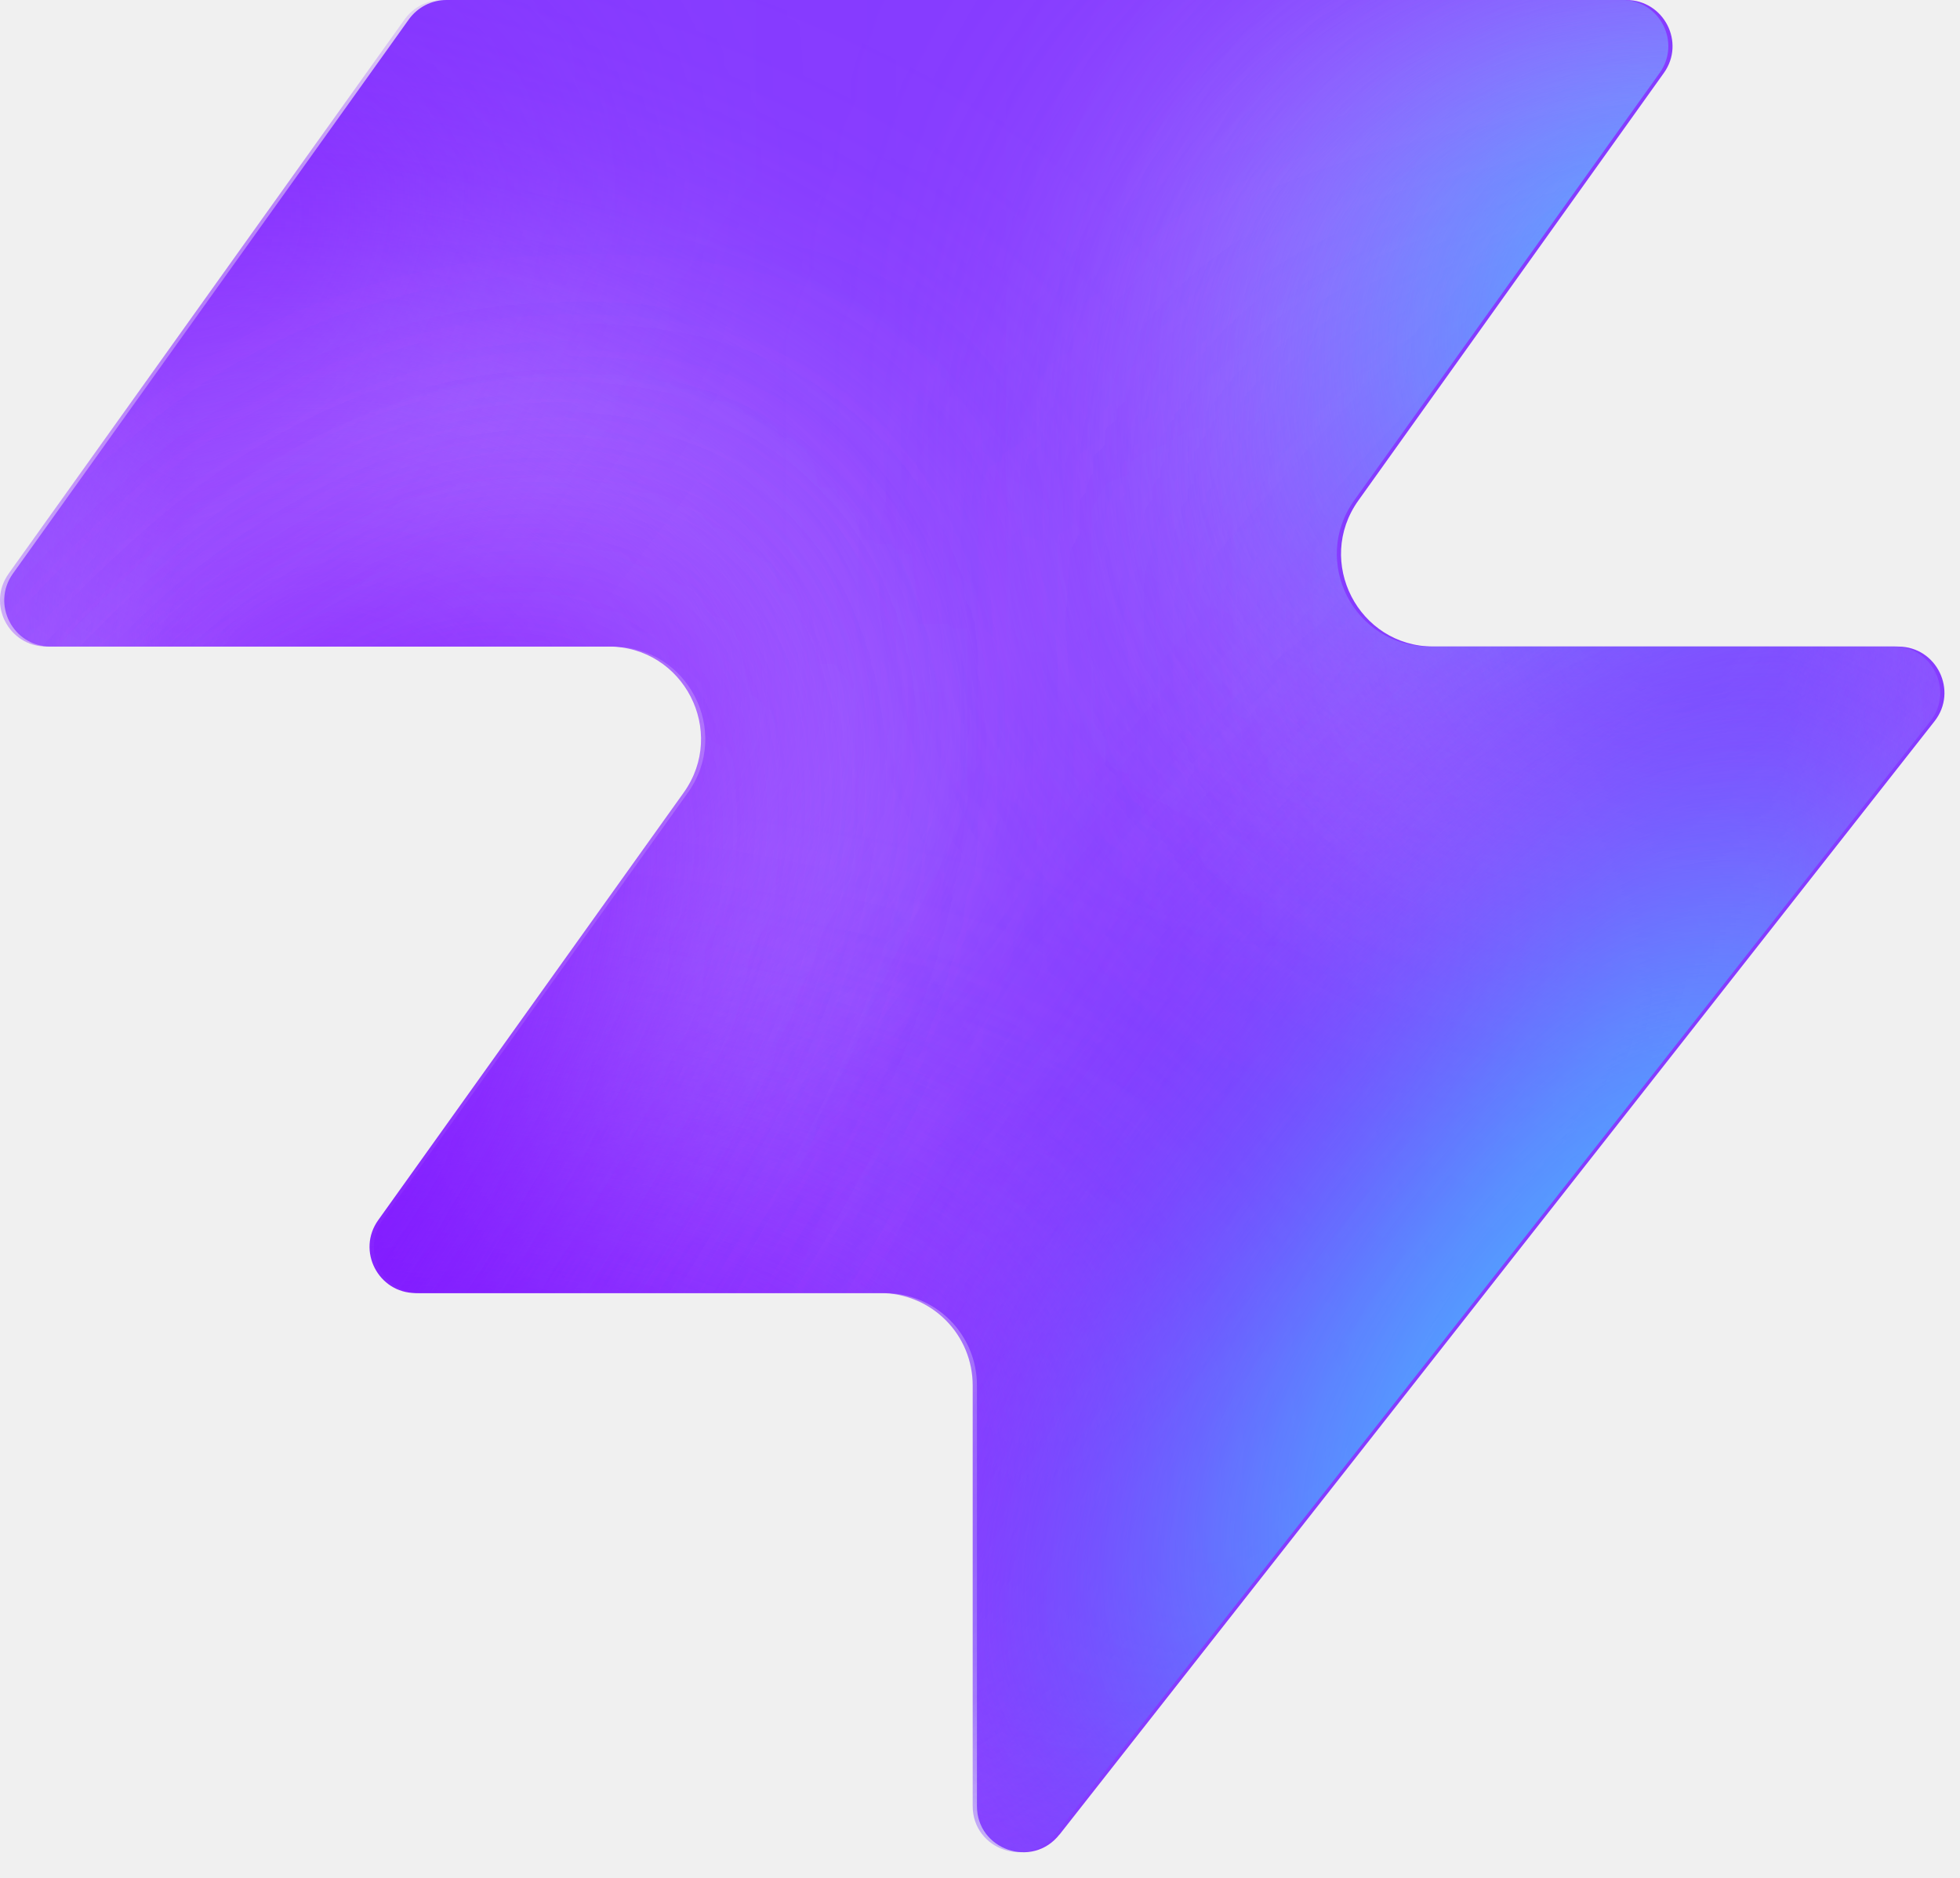
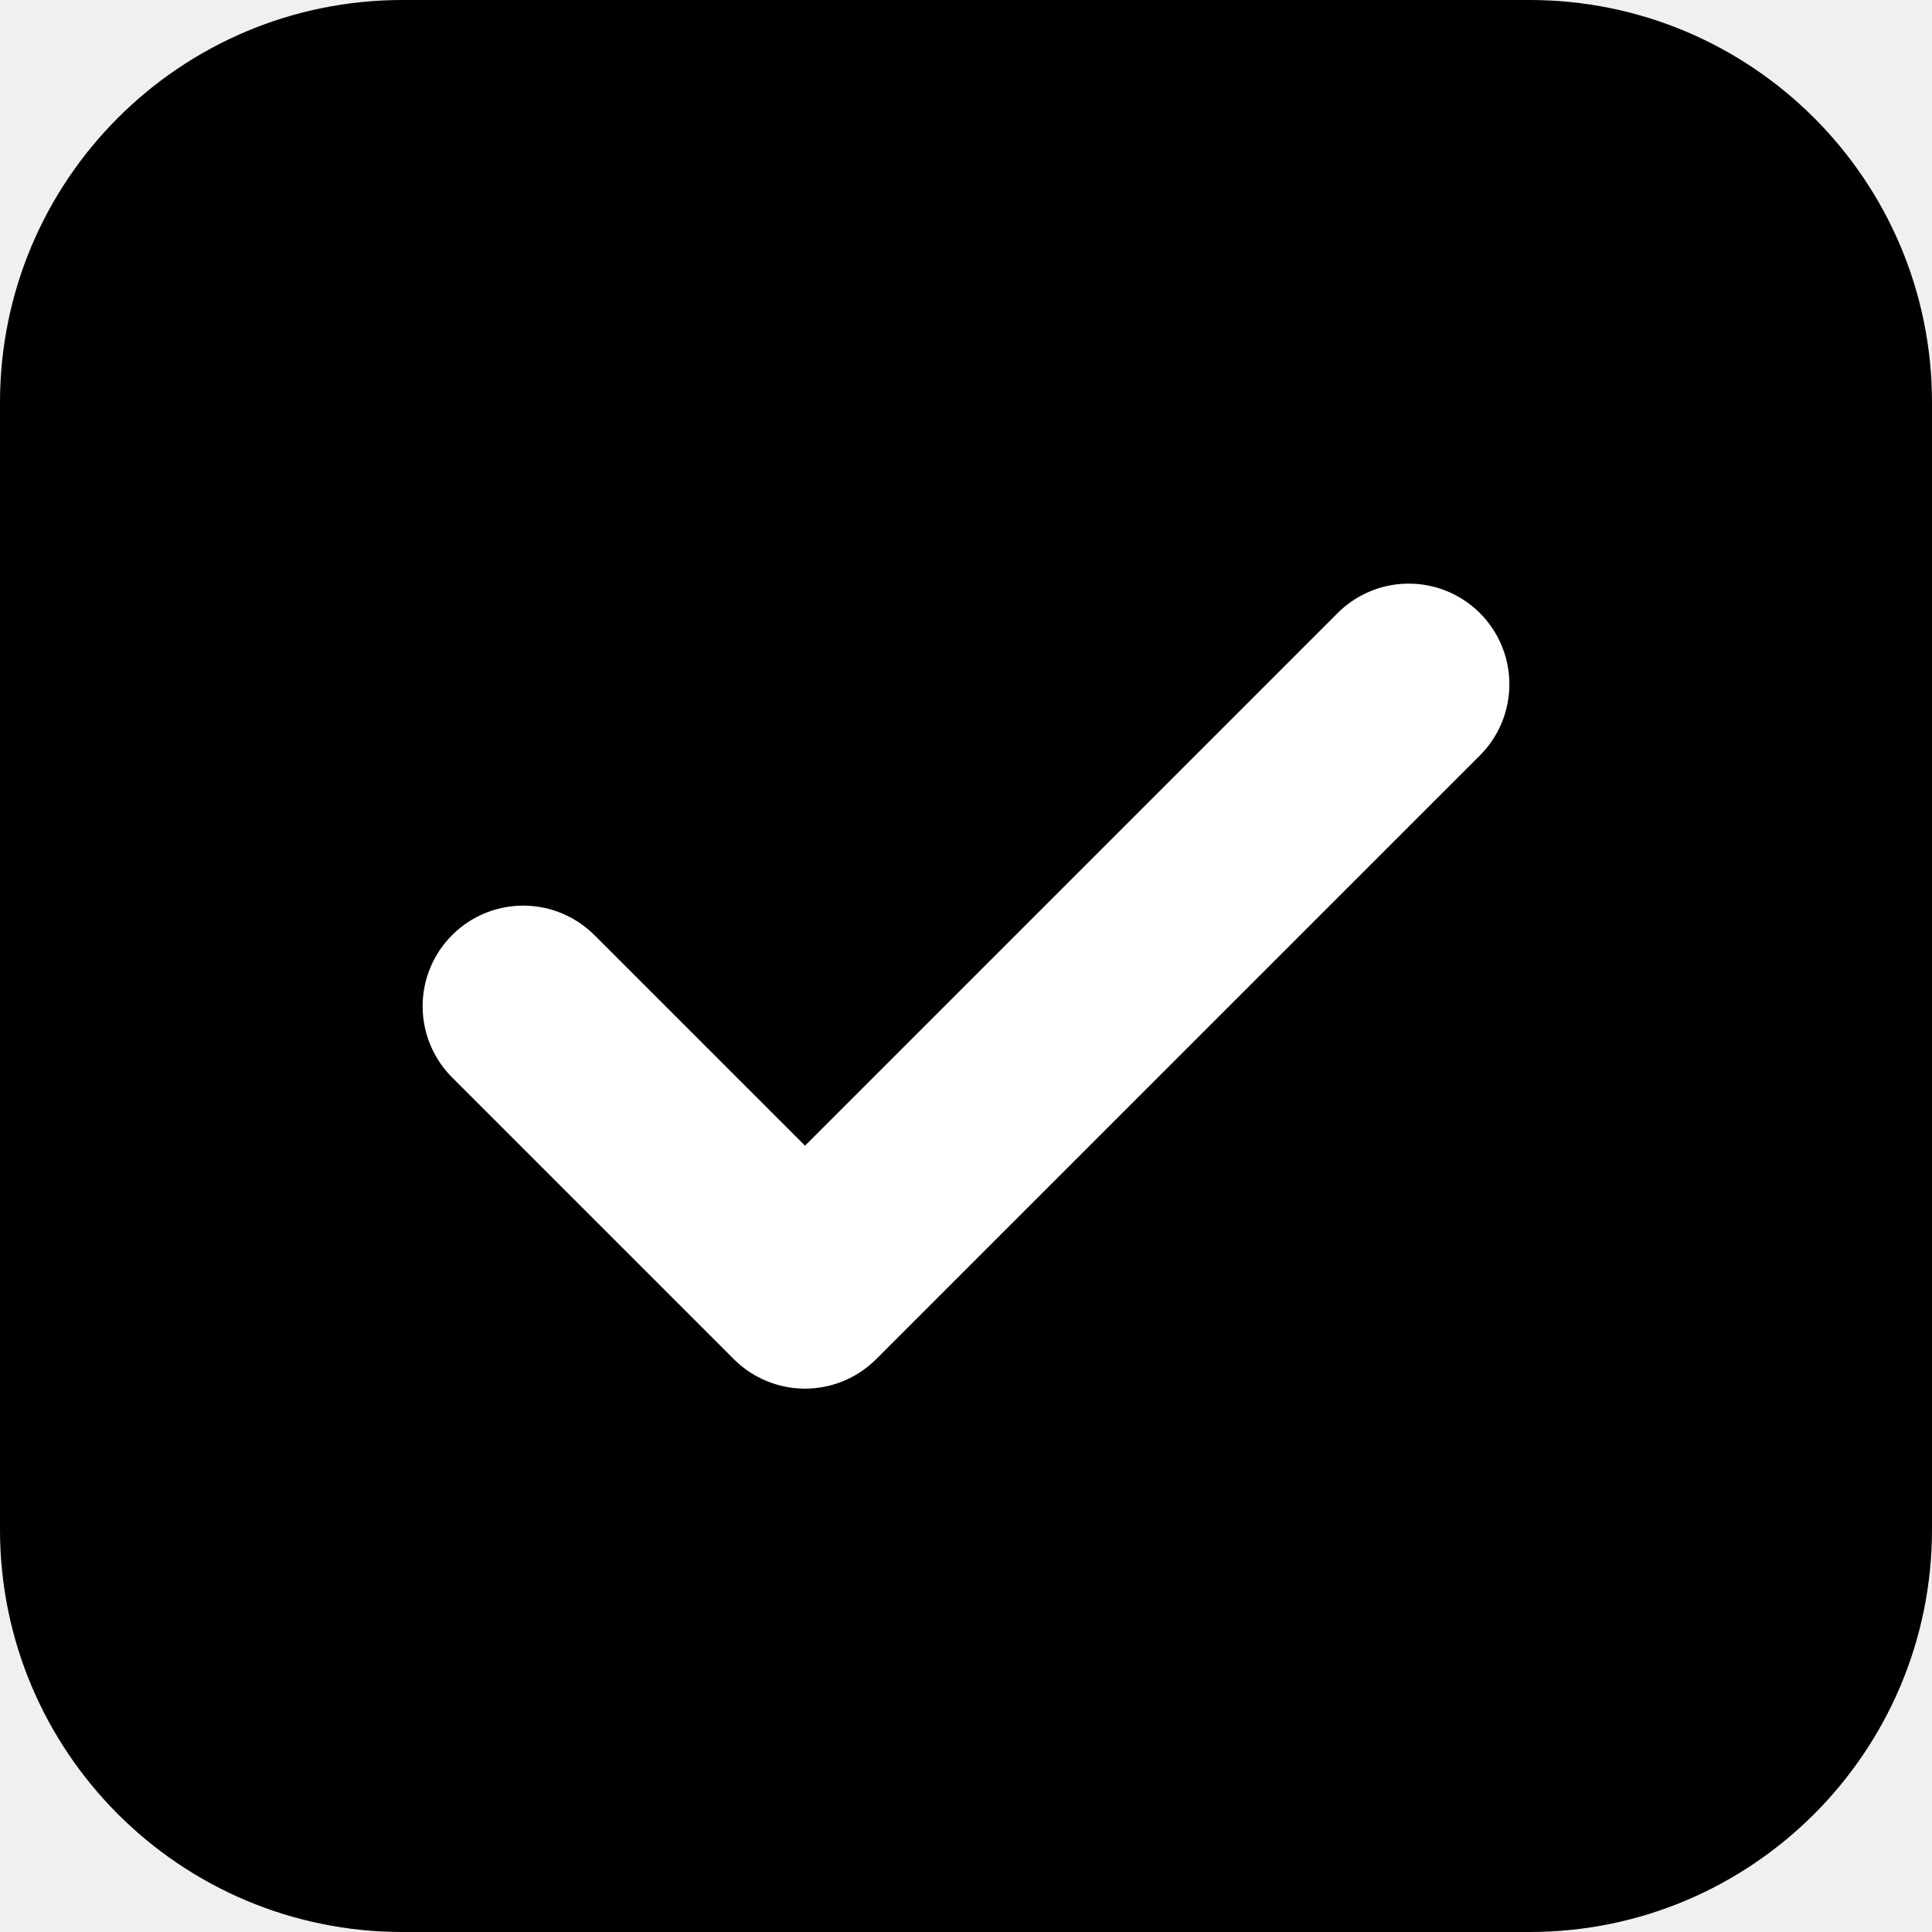
- <svg xmlns="http://www.w3.org/2000/svg" width="48" height="46" fill="none" viewBox="0 0 48 46">
-   <path fill="#863bff" d="M25.946 44.938c-.664.845-2.021.375-2.021-.698V33.937a2.26 2.26 0 0 0-2.262-2.262H10.287c-.92 0-1.456-1.04-.92-1.788l7.48-10.471c1.07-1.497 0-3.578-1.842-3.578H1.237c-.92 0-1.456-1.04-.92-1.788L10.013.474c.214-.297.556-.474.92-.474h28.894c.92 0 1.456 1.04.92 1.788l-7.48 10.471c-1.07 1.498 0 3.579 1.842 3.579h11.377c.943 0 1.473 1.088.89 1.83L25.947 44.94z" style="fill:#863bff;fill:color(display-p3 .525 .23 1);fill-opacity:1" />
-   <mask id="a" width="48" height="46" x="0" y="0" maskUnits="userSpaceOnUse" style="mask-type:alpha">
-     <path fill="#000" d="M25.842 44.938c-.664.844-2.021.375-2.021-.698V33.937a2.26 2.26 0 0 0-2.262-2.262H10.183c-.92 0-1.456-1.04-.92-1.788l7.48-10.471c1.07-1.498 0-3.579-1.842-3.579H1.133c-.92 0-1.456-1.04-.92-1.787L9.91.473c.214-.297.556-.474.92-.474h28.894c.92 0 1.456 1.04.92 1.788l-7.48 10.471c-1.07 1.498 0 3.578 1.842 3.578h11.377c.943 0 1.473 1.088.89 1.832L25.843 44.94z" style="fill:#000;fill-opacity:1" />
-   </mask>
-   <g mask="url(#a)">
-     <g filter="url(#b)">
-       <ellipse cx="5.508" cy="14.704" fill="#ede6ff" rx="5.508" ry="14.704" style="fill:#ede6ff;fill:color(display-p3 .927 .903 1);fill-opacity:1" transform="matrix(.00324 1 1 -.00324 -4.47 31.516)" />
-     </g>
-     <g filter="url(#c)">
-       <ellipse cx="10.399" cy="29.851" fill="#ede6ff" rx="10.399" ry="29.851" style="fill:#ede6ff;fill:color(display-p3 .927 .903 1);fill-opacity:1" transform="matrix(.00324 1 1 -.00324 -39.328 7.883)" />
-     </g>
-     <g filter="url(#d)">
-       <ellipse cx="5.508" cy="30.487" fill="#7e14ff" rx="5.508" ry="30.487" style="fill:#7e14ff;fill:color(display-p3 .492 .077 1);fill-opacity:1" transform="rotate(89.814 -25.913 -14.639)scale(1 -1)" />
-     </g>
-     <g filter="url(#e)">
-       <ellipse cx="5.508" cy="30.599" fill="#7e14ff" rx="5.508" ry="30.599" style="fill:#7e14ff;fill:color(display-p3 .492 .077 1);fill-opacity:1" transform="rotate(89.814 -32.644 -3.334)scale(1 -1)" />
-     </g>
-     <g filter="url(#f)">
-       <ellipse cx="5.508" cy="30.599" fill="#7e14ff" rx="5.508" ry="30.599" style="fill:#7e14ff;fill:color(display-p3 .492 .077 1);fill-opacity:1" transform="matrix(.00324 1 1 -.00324 -34.34 30.47)" />
-     </g>
-     <g filter="url(#g)">
-       <ellipse cx="14.072" cy="22.078" fill="#ede6ff" rx="14.072" ry="22.078" style="fill:#ede6ff;fill:color(display-p3 .927 .903 1);fill-opacity:1" transform="rotate(93.35 24.506 48.493)scale(-1 1)" />
-     </g>
-     <g filter="url(#h)">
-       <ellipse cx="3.47" cy="21.501" fill="#7e14ff" rx="3.47" ry="21.501" style="fill:#7e14ff;fill:color(display-p3 .492 .077 1);fill-opacity:1" transform="rotate(89.009 28.708 47.59)scale(-1 1)" />
-     </g>
-     <g filter="url(#i)">
-       <ellipse cx="3.47" cy="21.501" fill="#7e14ff" rx="3.47" ry="21.501" style="fill:#7e14ff;fill:color(display-p3 .492 .077 1);fill-opacity:1" transform="rotate(89.009 28.708 47.59)scale(-1 1)" />
-     </g>
-     <g filter="url(#j)">
-       <ellipse cx=".387" cy="8.972" fill="#7e14ff" rx="4.407" ry="29.108" style="fill:#7e14ff;fill:color(display-p3 .492 .077 1);fill-opacity:1" transform="rotate(39.51 .387 8.972)" />
-     </g>
-     <g filter="url(#k)">
-       <ellipse cx="47.523" cy="-6.092" fill="#7e14ff" rx="4.407" ry="29.108" style="fill:#7e14ff;fill:color(display-p3 .492 .077 1);fill-opacity:1" transform="rotate(37.892 47.523 -6.092)" />
-     </g>
-     <g filter="url(#l)">
-       <ellipse cx="41.412" cy="6.333" fill="#47bfff" rx="5.971" ry="9.665" style="fill:#47bfff;fill:color(display-p3 .28 .748 1);fill-opacity:1" transform="rotate(37.892 41.412 6.333)" />
-     </g>
-     <g filter="url(#m)">
-       <ellipse cx="-1.879" cy="38.332" fill="#7e14ff" rx="4.407" ry="29.108" style="fill:#7e14ff;fill:color(display-p3 .492 .077 1);fill-opacity:1" transform="rotate(37.892 -1.88 38.332)" />
-     </g>
-     <g filter="url(#n)">
-       <ellipse cx="-1.879" cy="38.332" fill="#7e14ff" rx="4.407" ry="29.108" style="fill:#7e14ff;fill:color(display-p3 .492 .077 1);fill-opacity:1" transform="rotate(37.892 -1.88 38.332)" />
-     </g>
-     <g filter="url(#o)">
-       <ellipse cx="35.651" cy="29.907" fill="#7e14ff" rx="4.407" ry="29.108" style="fill:#7e14ff;fill:color(display-p3 .492 .077 1);fill-opacity:1" transform="rotate(37.892 35.651 29.907)" />
-     </g>
-     <g filter="url(#p)">
-       <ellipse cx="38.418" cy="32.4" fill="#47bfff" rx="5.971" ry="15.297" style="fill:#47bfff;fill:color(display-p3 .28 .748 1);fill-opacity:1" transform="rotate(37.892 38.418 32.4)" />
-     </g>
-   </g>
-   <defs>
-     <filter id="b" width="60.045" height="41.654" x="-19.77" y="16.149" color-interpolation-filters="sRGB" filterUnits="userSpaceOnUse">
-       <feFlood flood-opacity="0" result="BackgroundImageFix" />
-       <feBlend in="SourceGraphic" in2="BackgroundImageFix" result="shape" />
-       <feGaussianBlur result="effect1_foregroundBlur_2002_17158" stdDeviation="7.659" />
-     </filter>
-     <filter id="c" width="90.34" height="51.437" x="-54.613" y="-7.533" color-interpolation-filters="sRGB" filterUnits="userSpaceOnUse">
-       <feFlood flood-opacity="0" result="BackgroundImageFix" />
-       <feBlend in="SourceGraphic" in2="BackgroundImageFix" result="shape" />
-       <feGaussianBlur result="effect1_foregroundBlur_2002_17158" stdDeviation="7.659" />
-     </filter>
-     <filter id="d" width="79.355" height="29.4" x="-49.64" y="2.03" color-interpolation-filters="sRGB" filterUnits="userSpaceOnUse">
-       <feFlood flood-opacity="0" result="BackgroundImageFix" />
-       <feBlend in="SourceGraphic" in2="BackgroundImageFix" result="shape" />
-       <feGaussianBlur result="effect1_foregroundBlur_2002_17158" stdDeviation="4.596" />
-     </filter>
-     <filter id="e" width="79.579" height="29.4" x="-45.045" y="20.029" color-interpolation-filters="sRGB" filterUnits="userSpaceOnUse">
-       <feFlood flood-opacity="0" result="BackgroundImageFix" />
-       <feBlend in="SourceGraphic" in2="BackgroundImageFix" result="shape" />
-       <feGaussianBlur result="effect1_foregroundBlur_2002_17158" stdDeviation="4.596" />
-     </filter>
-     <filter id="f" width="79.579" height="29.4" x="-43.513" y="21.178" color-interpolation-filters="sRGB" filterUnits="userSpaceOnUse">
-       <feFlood flood-opacity="0" result="BackgroundImageFix" />
-       <feBlend in="SourceGraphic" in2="BackgroundImageFix" result="shape" />
-       <feGaussianBlur result="effect1_foregroundBlur_2002_17158" stdDeviation="4.596" />
-     </filter>
-     <filter id="g" width="74.749" height="58.852" x="15.756" y="-17.901" color-interpolation-filters="sRGB" filterUnits="userSpaceOnUse">
-       <feFlood flood-opacity="0" result="BackgroundImageFix" />
-       <feBlend in="SourceGraphic" in2="BackgroundImageFix" result="shape" />
-       <feGaussianBlur result="effect1_foregroundBlur_2002_17158" stdDeviation="7.659" />
-     </filter>
-     <filter id="h" width="61.377" height="25.362" x="23.548" y="2.284" color-interpolation-filters="sRGB" filterUnits="userSpaceOnUse">
-       <feFlood flood-opacity="0" result="BackgroundImageFix" />
-       <feBlend in="SourceGraphic" in2="BackgroundImageFix" result="shape" />
-       <feGaussianBlur result="effect1_foregroundBlur_2002_17158" stdDeviation="4.596" />
-     </filter>
-     <filter id="i" width="61.377" height="25.362" x="23.548" y="2.284" color-interpolation-filters="sRGB" filterUnits="userSpaceOnUse">
-       <feFlood flood-opacity="0" result="BackgroundImageFix" />
-       <feBlend in="SourceGraphic" in2="BackgroundImageFix" result="shape" />
-       <feGaussianBlur result="effect1_foregroundBlur_2002_17158" stdDeviation="4.596" />
-     </filter>
-     <filter id="j" width="56.045" height="63.649" x="-27.636" y="-22.853" color-interpolation-filters="sRGB" filterUnits="userSpaceOnUse">
-       <feFlood flood-opacity="0" result="BackgroundImageFix" />
-       <feBlend in="SourceGraphic" in2="BackgroundImageFix" result="shape" />
-       <feGaussianBlur result="effect1_foregroundBlur_2002_17158" stdDeviation="4.596" />
-     </filter>
-     <filter id="k" width="54.814" height="64.646" x="20.116" y="-38.415" color-interpolation-filters="sRGB" filterUnits="userSpaceOnUse">
-       <feFlood flood-opacity="0" result="BackgroundImageFix" />
-       <feBlend in="SourceGraphic" in2="BackgroundImageFix" result="shape" />
-       <feGaussianBlur result="effect1_foregroundBlur_2002_17158" stdDeviation="4.596" />
-     </filter>
-     <filter id="l" width="33.541" height="35.313" x="24.641" y="-11.323" color-interpolation-filters="sRGB" filterUnits="userSpaceOnUse">
-       <feFlood flood-opacity="0" result="BackgroundImageFix" />
-       <feBlend in="SourceGraphic" in2="BackgroundImageFix" result="shape" />
-       <feGaussianBlur result="effect1_foregroundBlur_2002_17158" stdDeviation="4.596" />
-     </filter>
-     <filter id="m" width="54.814" height="64.646" x="-29.286" y="6.009" color-interpolation-filters="sRGB" filterUnits="userSpaceOnUse">
-       <feFlood flood-opacity="0" result="BackgroundImageFix" />
-       <feBlend in="SourceGraphic" in2="BackgroundImageFix" result="shape" />
-       <feGaussianBlur result="effect1_foregroundBlur_2002_17158" stdDeviation="4.596" />
-     </filter>
-     <filter id="n" width="54.814" height="64.646" x="-29.286" y="6.009" color-interpolation-filters="sRGB" filterUnits="userSpaceOnUse">
-       <feFlood flood-opacity="0" result="BackgroundImageFix" />
-       <feBlend in="SourceGraphic" in2="BackgroundImageFix" result="shape" />
-       <feGaussianBlur result="effect1_foregroundBlur_2002_17158" stdDeviation="4.596" />
-     </filter>
-     <filter id="o" width="54.814" height="64.646" x="8.244" y="-2.416" color-interpolation-filters="sRGB" filterUnits="userSpaceOnUse">
-       <feFlood flood-opacity="0" result="BackgroundImageFix" />
-       <feBlend in="SourceGraphic" in2="BackgroundImageFix" result="shape" />
-       <feGaussianBlur result="effect1_foregroundBlur_2002_17158" stdDeviation="4.596" />
-     </filter>
-     <filter id="p" width="39.409" height="43.623" x="18.713" y="10.588" color-interpolation-filters="sRGB" filterUnits="userSpaceOnUse">
-       <feFlood flood-opacity="0" result="BackgroundImageFix" />
-       <feBlend in="SourceGraphic" in2="BackgroundImageFix" result="shape" />
-       <feGaussianBlur result="effect1_foregroundBlur_2002_17158" stdDeviation="4.596" />
-     </filter>
-   </defs>
+ <svg xmlns="http://www.w3.org/2000/svg" viewBox="0 0 24 24" width="24" height="24">
+   <rect width="24" height="24" rx="5" fill="#000" />
+   <path d="M6.5 12.5 10 16l7.5-7.5" fill="none" stroke="#fff" stroke-width="2.5" stroke-linecap="round" stroke-linejoin="round" />
</svg>
